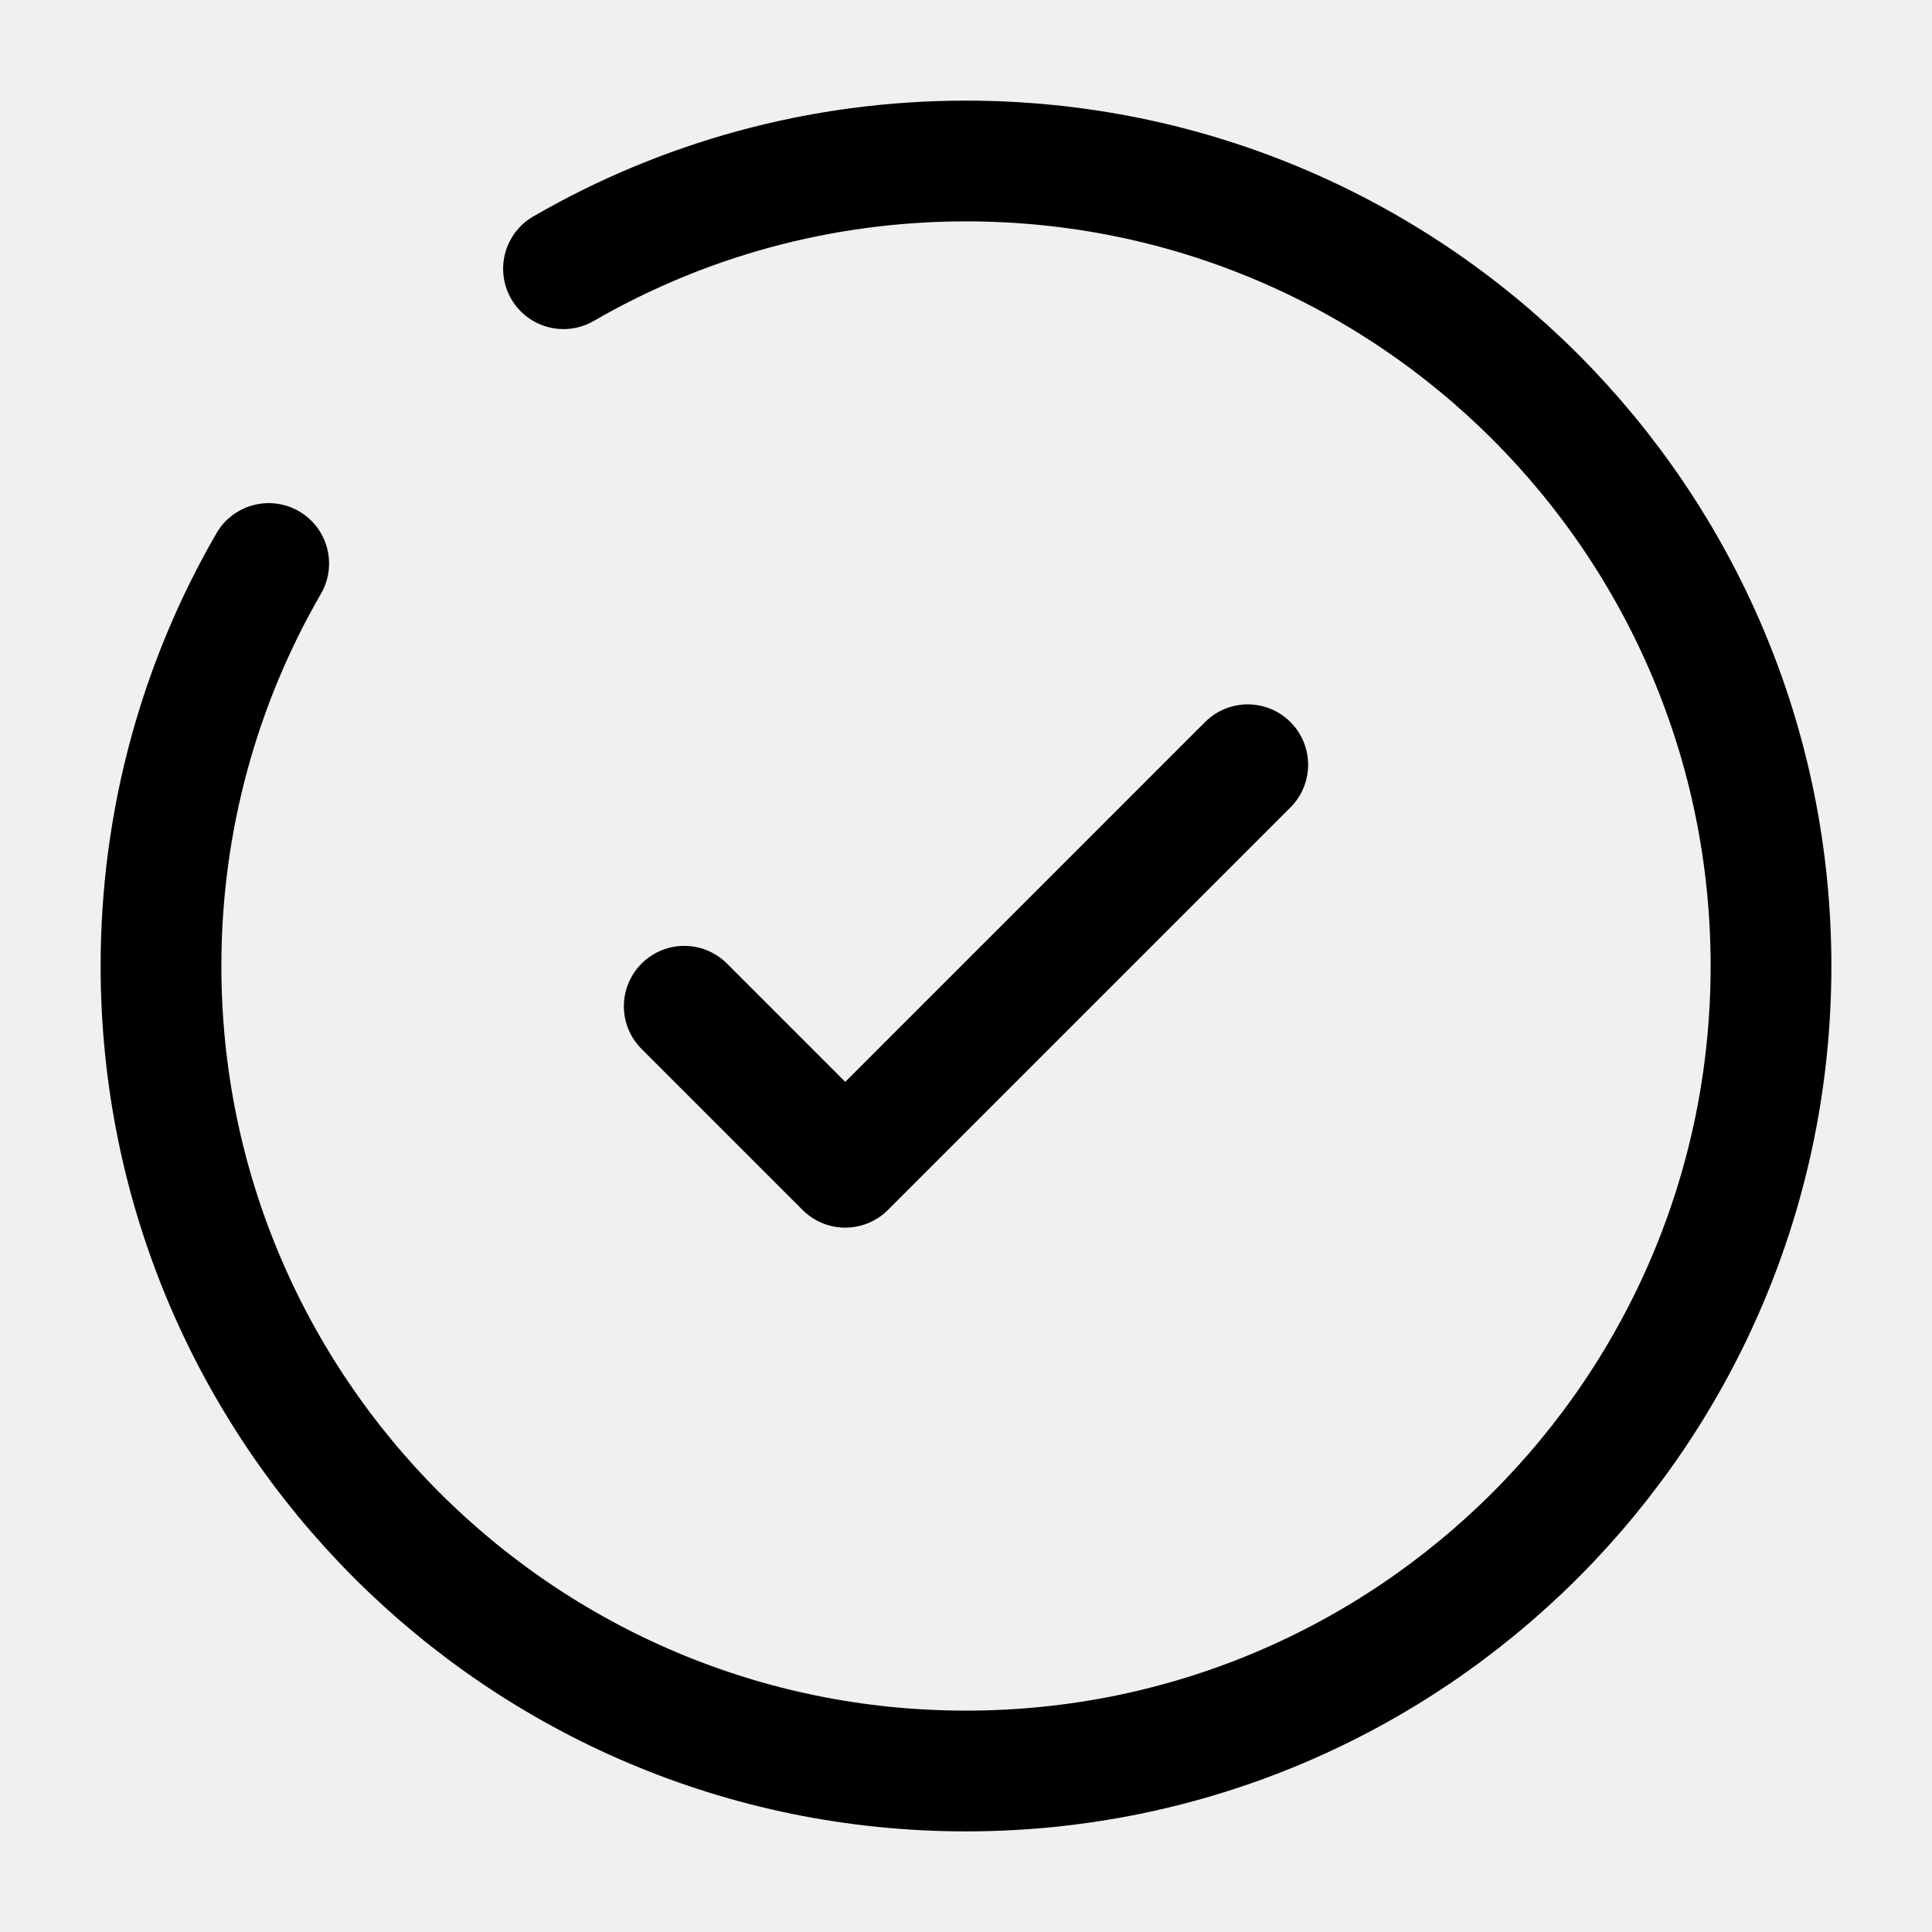
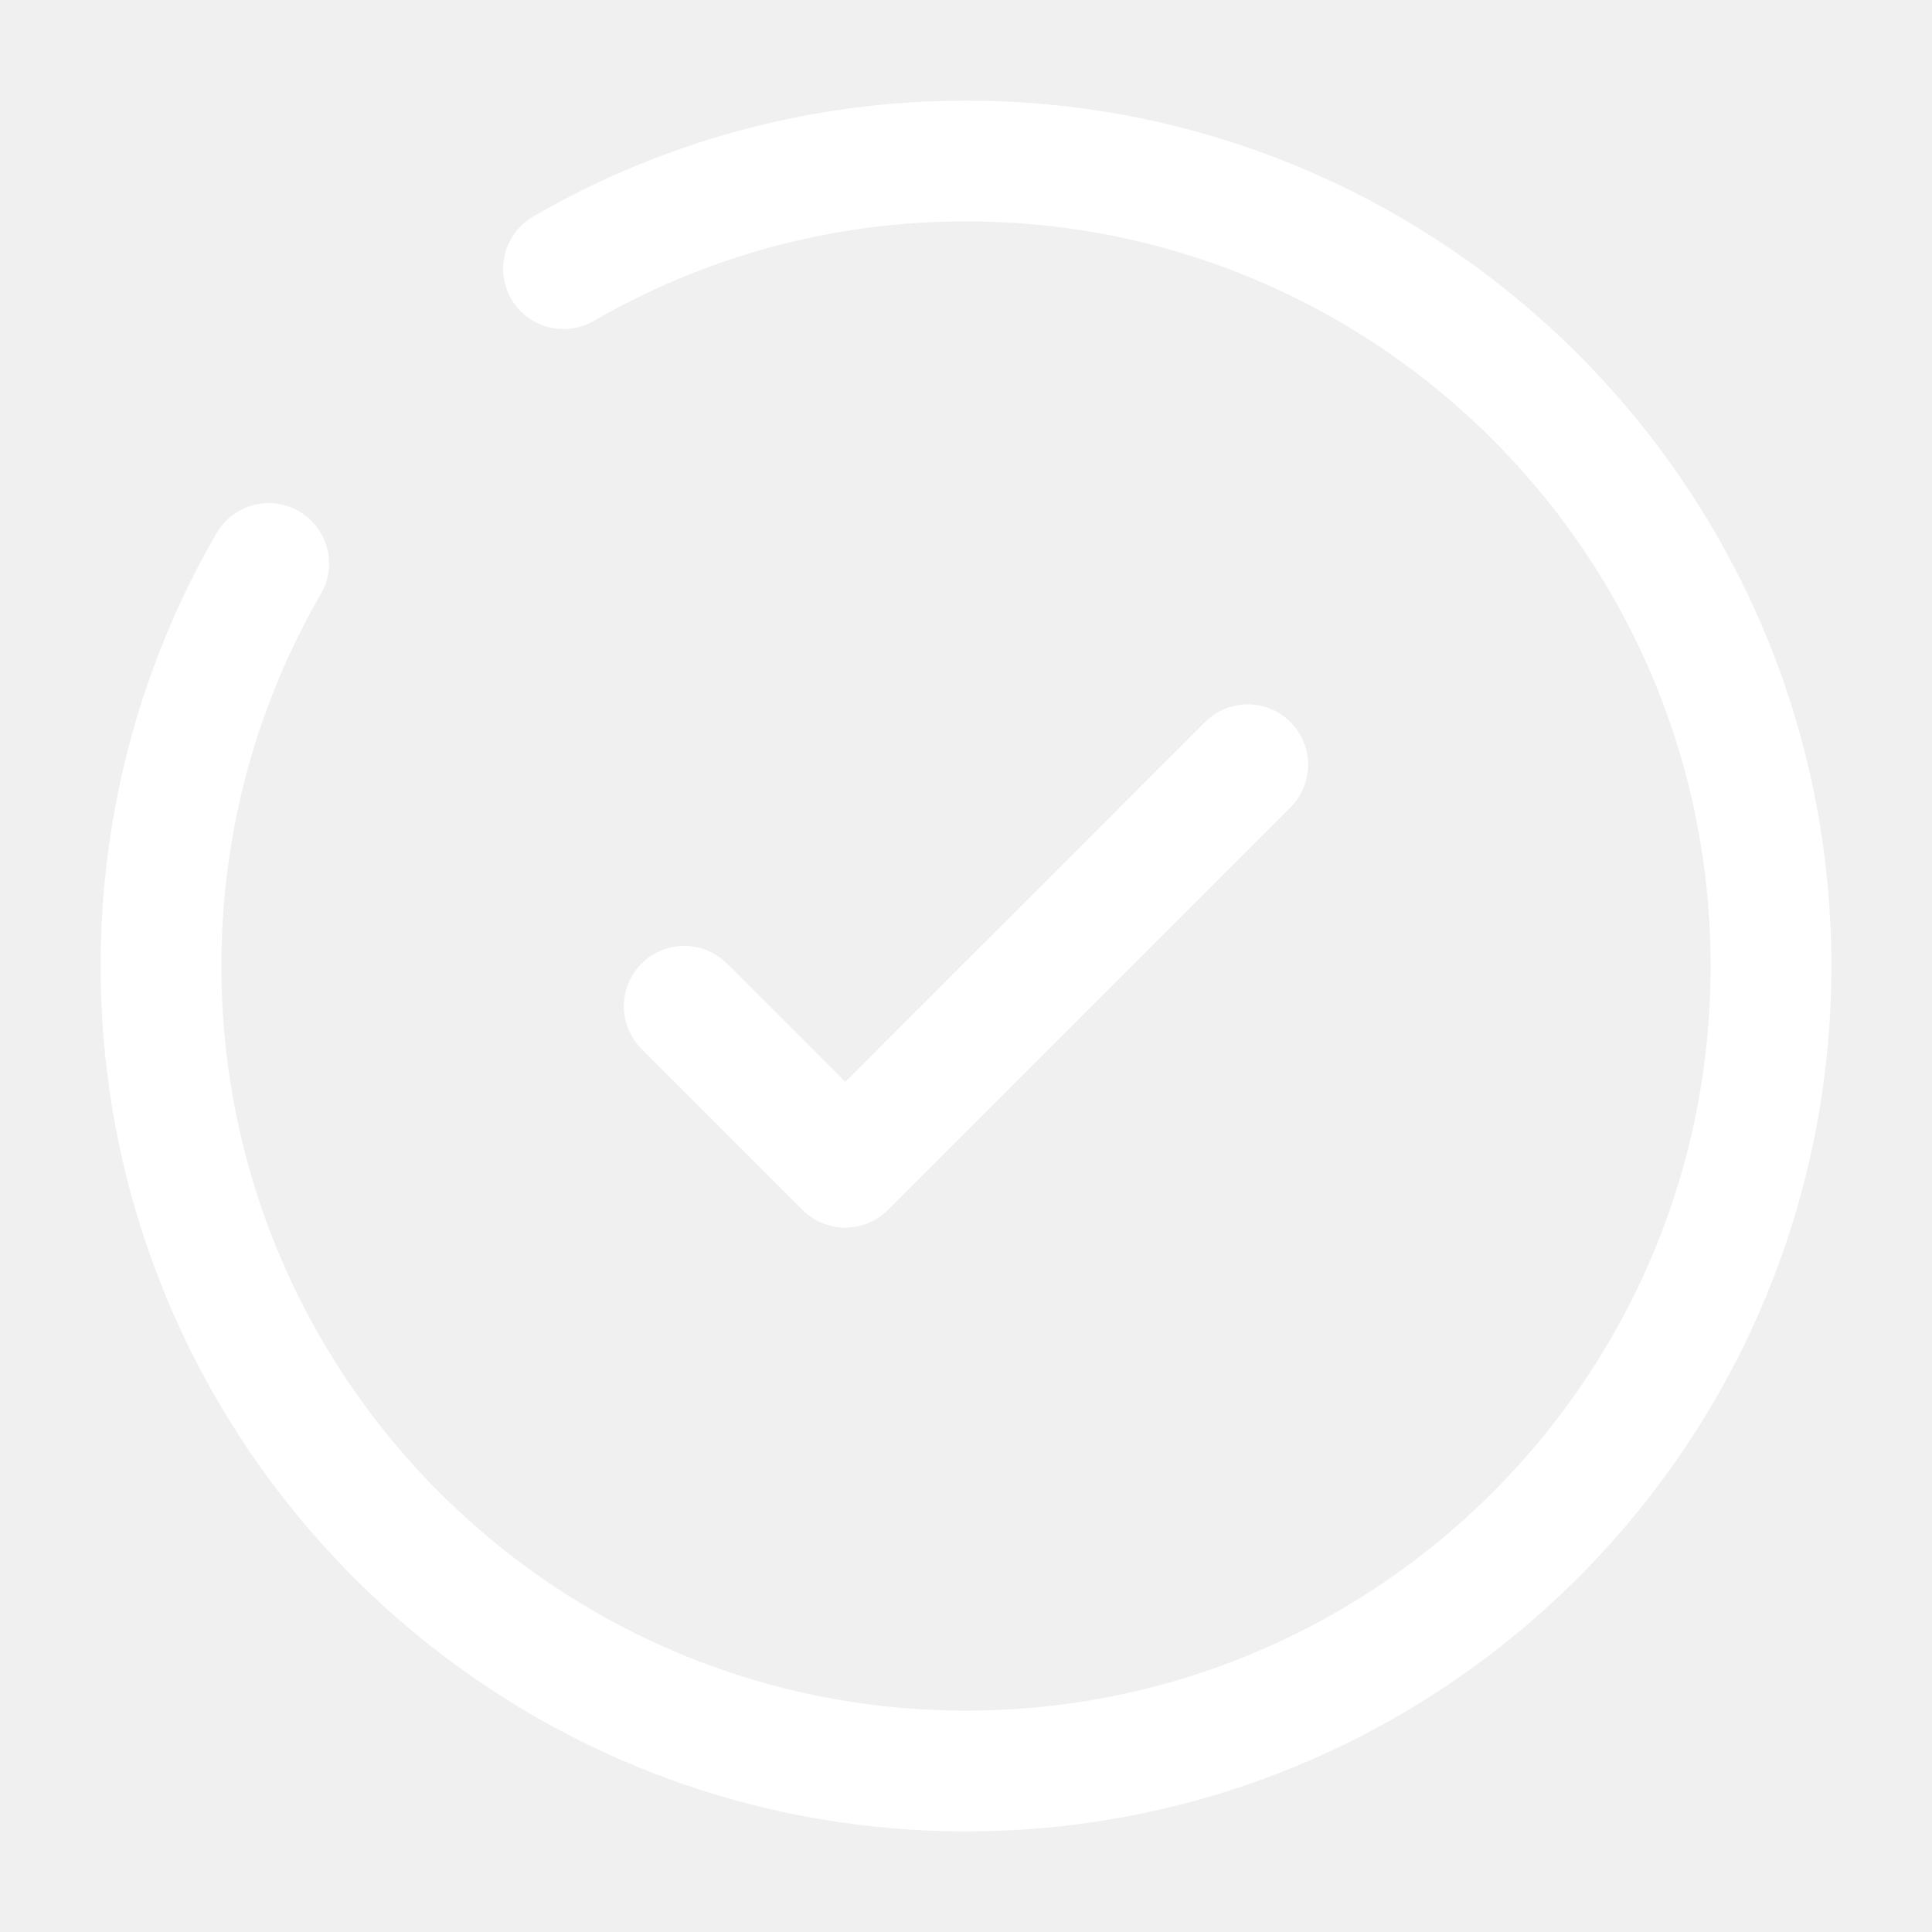
<svg xmlns="http://www.w3.org/2000/svg" width="800px" height="800px" viewBox="0 0 24 24" fill="none">
-   <path d="M8.5 12.5L10.5 14.5L15.5 9.5" stroke="currentColor" stroke-width="1.5" stroke-linecap="round" stroke-linejoin="round" />
-   <path d="M7 3.338C8.471 2.487 10.179 2 12 2C17.523 2 22 6.477 22 12C22 17.523 17.523 22 12 22C6.477 22 2 17.523 2 12C2 10.179 2.487 8.471 3.338 7" stroke="currentColor" stroke-width="1.5" stroke-linecap="round" />
+   <path d="M8.5 12.5L10.5 14.5L15.5 9.5" stroke="#ffffff" stroke-width="1.5" stroke-linecap="round" stroke-linejoin="round" />
+   <path d="M7 3.338C8.471 2.487 10.179 2 12 2C17.523 2 22 6.477 22 12C22 17.523 17.523 22 12 22C6.477 22 2 17.523 2 12C2 10.179 2.487 8.471 3.338 7" stroke="#ffffff" stroke-width="1.5" stroke-linecap="round" />
</svg>
